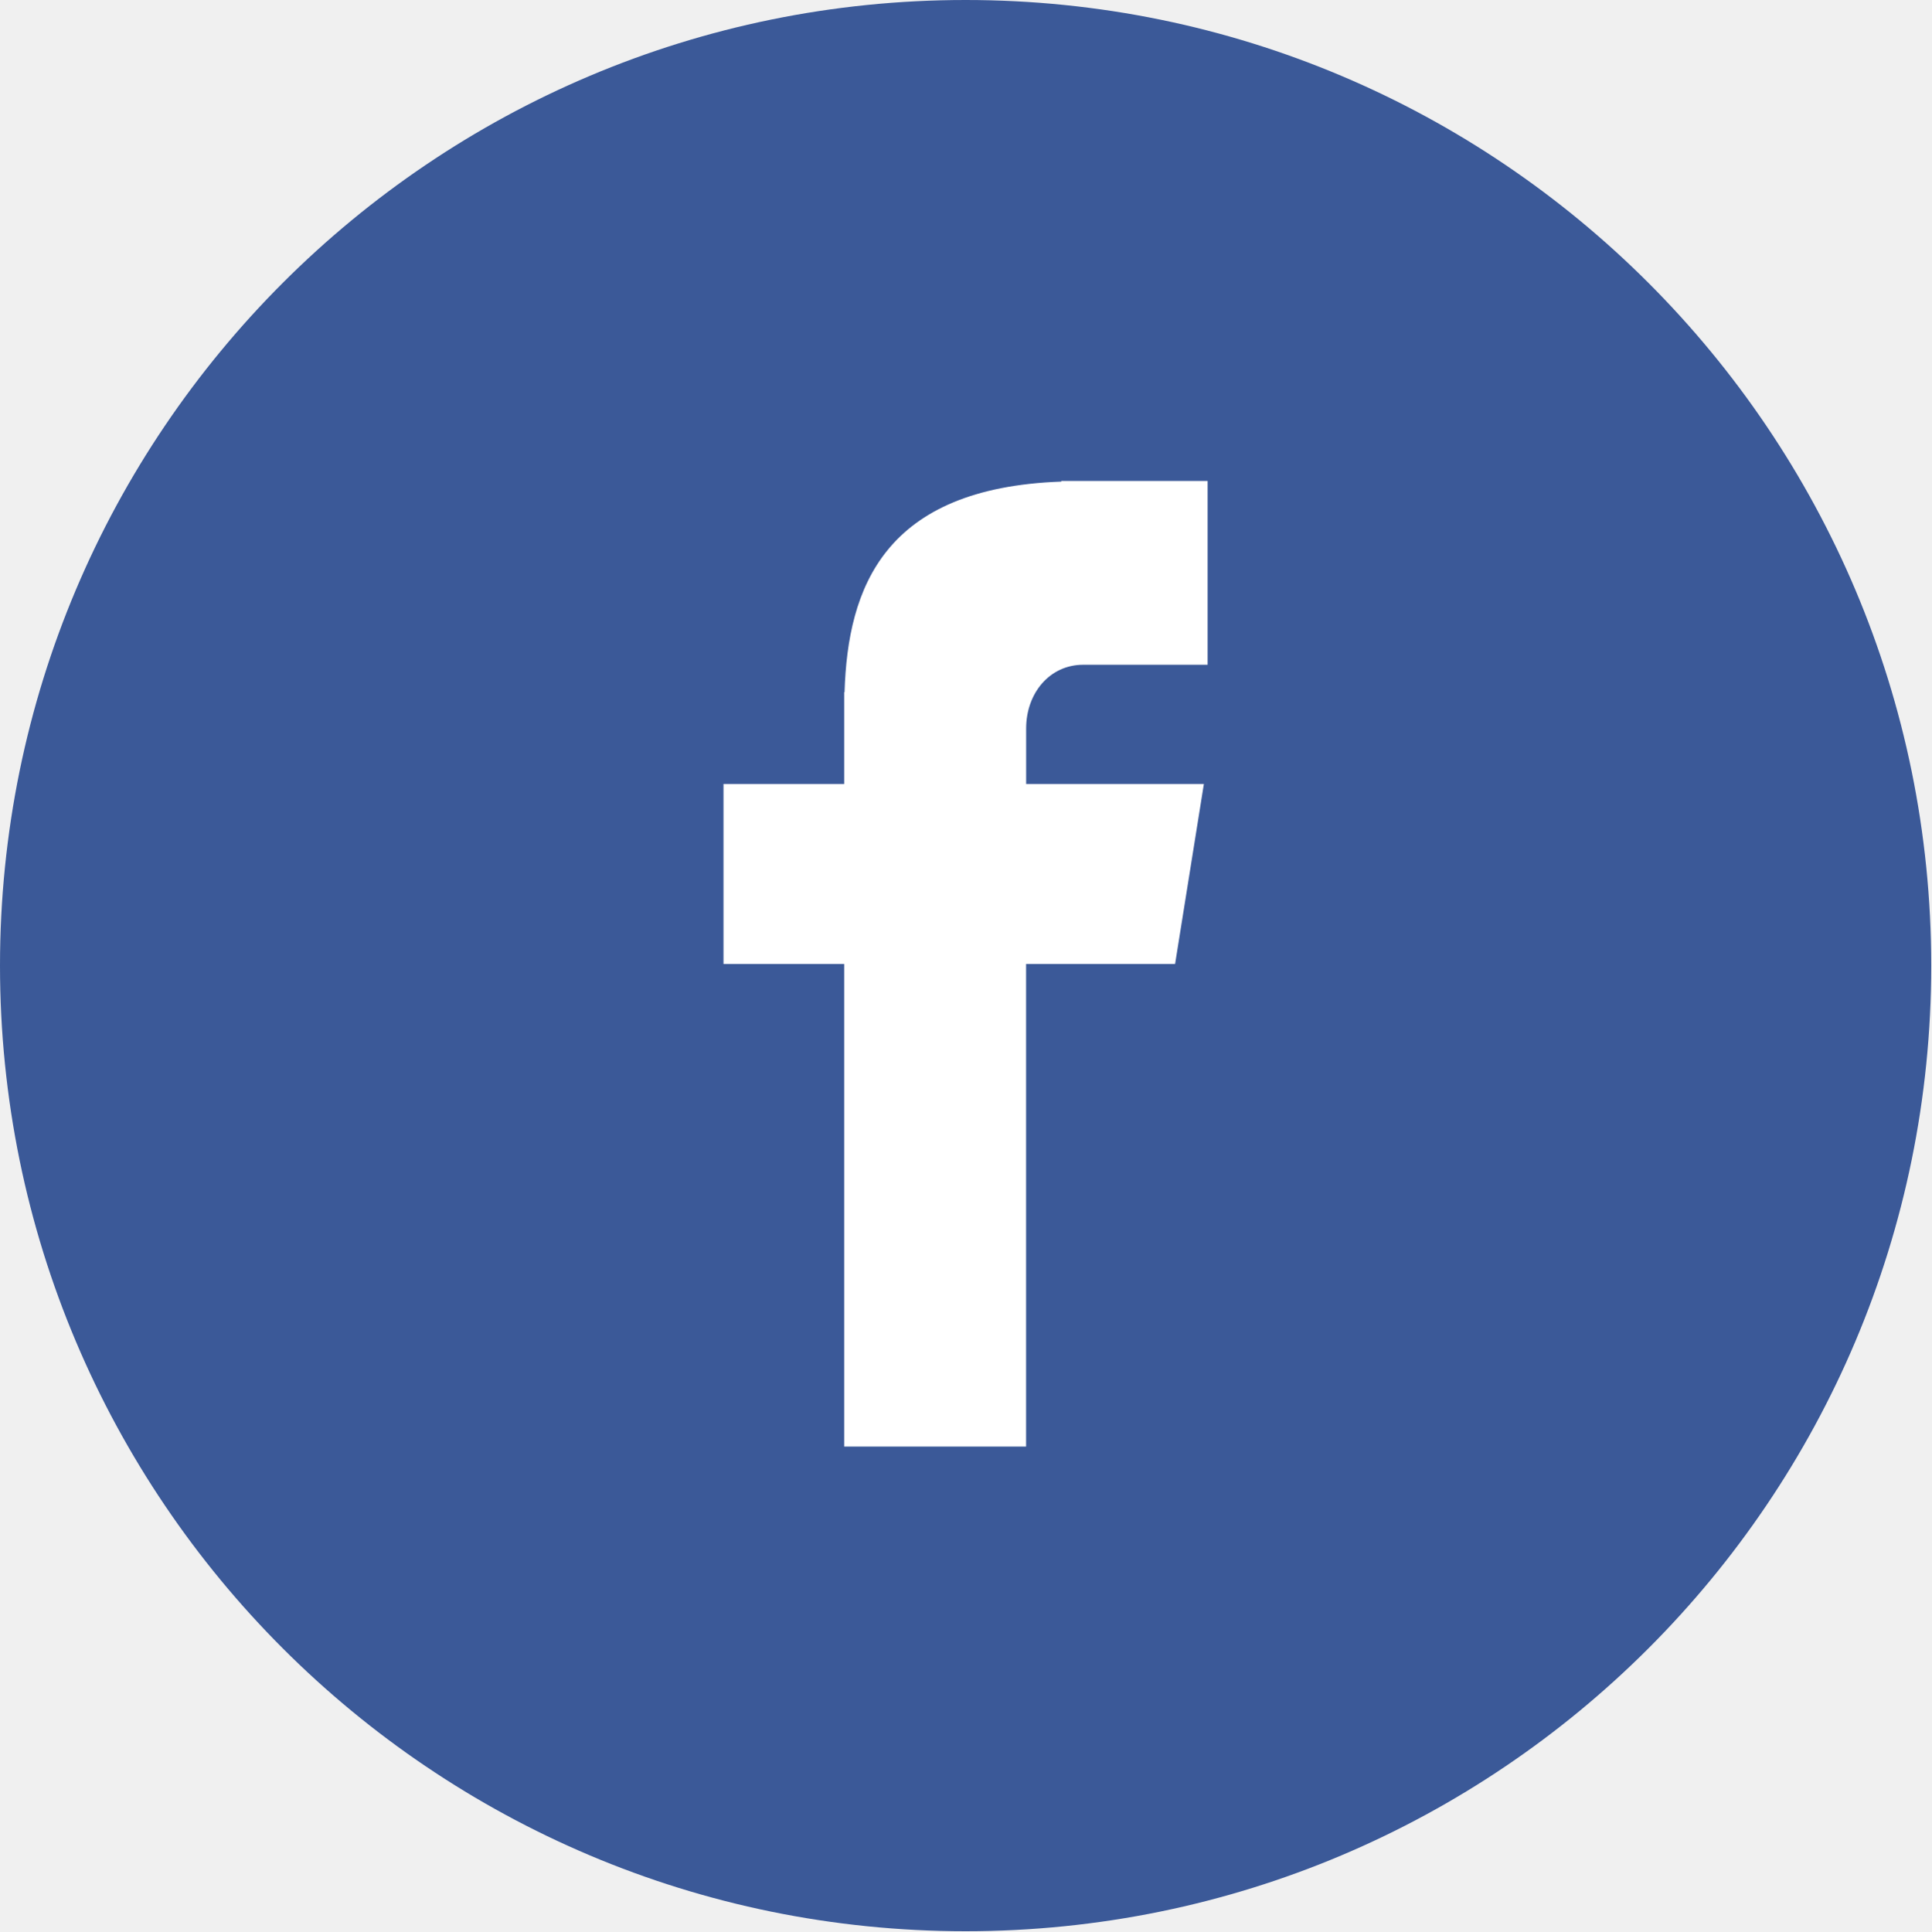
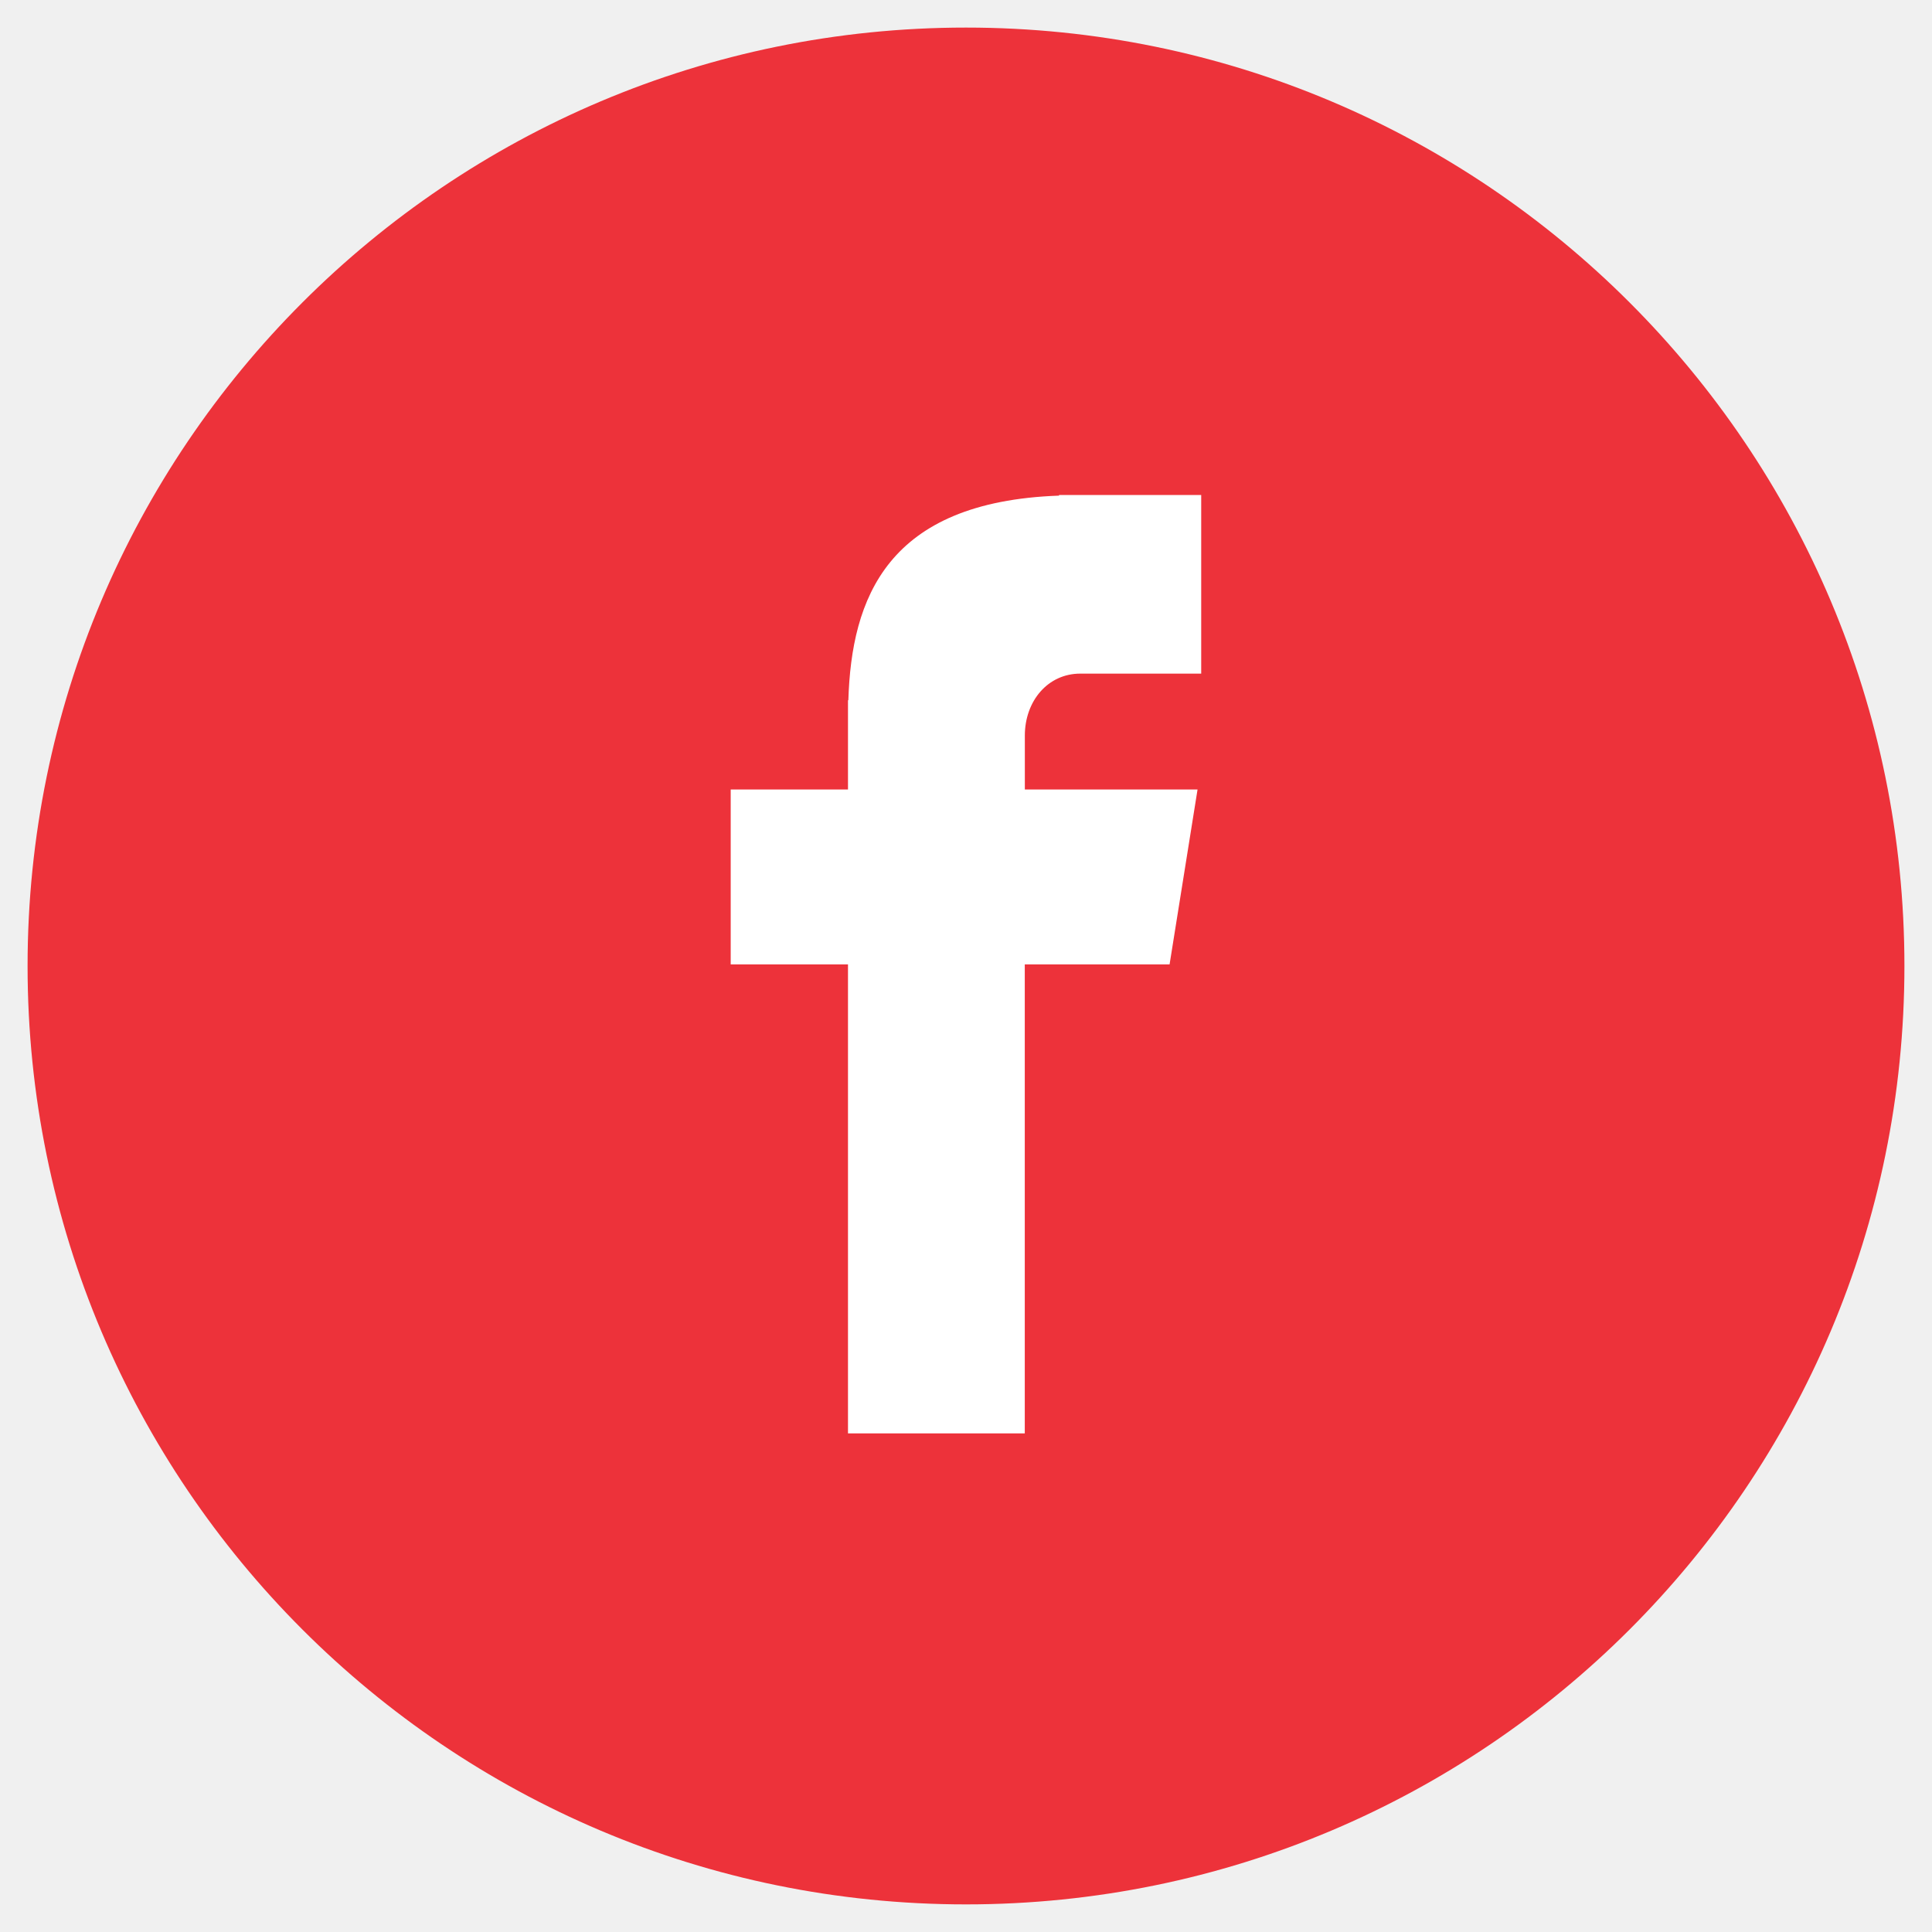
- <svg xmlns="http://www.w3.org/2000/svg" version="1.1" id="Layer_1" x="0px" y="0px" viewBox="0 0 291.319 291.319" style="enable-background:new 0 0 291.319 291.319;" xml:space="preserve">
-   <g>
-     <path style="fill:#3B5998;" d="M145.659,0c80.45,0,145.66,65.219,145.66,145.66c0,80.45-65.21,145.659-145.66,145.659   S0,226.109,0,145.66C0,65.219,65.21,0,145.659,0z" />
-     <path style="fill:#FFFFFF;" d="M163.394,100.277h18.772v-27.73h-22.067v0.1c-26.738,0.947-32.218,15.977-32.701,31.763h-0.055   v13.847h-18.207v27.156h18.207v72.793h27.439v-72.793h22.477l4.342-27.156h-26.81v-8.366   C154.791,104.556,158.341,100.277,163.394,100.277z" />
+ <svg xmlns="http://www.w3.org/2000/svg" xml:space="preserve" width="5.927mm" height="5.927mm" version="1.1" style="shape-rendering:geometricPrecision; text-rendering:geometricPrecision; image-rendering:optimizeQuality; fill-rule:evenodd; clip-rule:evenodd" viewBox="0 0 592.66 592.66">
+   <defs>
+     <style type="text/css">
+    
+     .fil0 {fill:#ED323A;fill-rule:nonzero}
+     .fil1 {fill:white;fill-rule:nonzero}
+    
+   </style>
+   </defs>
+   <g id="Capa_x0020_1">
+     <path class="fil0" d="M296.33 8.46c158.99,0 287.87,128.9 287.87,287.87 0,158.99 -128.88,287.86 -287.87,287.86 -158.99,0 -287.87,-128.87 -287.87,-287.86 0,-158.97 128.88,-287.87 287.87,-287.87z" />
+     <path class="fil1" d="M331.38 206.64l37.1 0 0 -54.8 -43.61 0 0 0.2c-52.84,1.87 -63.67,31.57 -64.63,62.77l-0.11 0 0 27.37 -35.98 0 0 53.66 35.98 0 0 143.86 54.23 0 0 -143.86 44.42 0 8.58 -53.66 -52.98 0 0 -16.54c0,-10.54 7.01,-19 17,-19z" />
+     <g id="_1793332896064">
  </g>
-   <g>
- </g>
-   <g>
- </g>
-   <g>
- </g>
-   <g>
- </g>
-   <g>
- </g>
-   <g>
- </g>
-   <g>
- </g>
-   <g>
- </g>
-   <g>
- </g>
-   <g>
- </g>
-   <g>
- </g>
-   <g>
- </g>
-   <g>
- </g>
-   <g>
- </g>
-   <g>
- </g>
+     <g id="_1793332895344">
+   </g>
+     <g id="_1793332895968">
+   </g>
+     <g id="_1793332897360">
+   </g>
+     <g id="_1793332894480">
+   </g>
+     <g id="_1793332895680">
+   </g>
+     <g id="_1793332897216">
+   </g>
+     <g id="_1793332894384">
+   </g>
+     <g id="_1793332891744">
+   </g>
+     <g id="_1793332891600">
+   </g>
+     <g id="_1793332891552">
+   </g>
+     <g id="_1793332892032">
+   </g>
+     <g id="_1793332893712">
+   </g>
+     <g id="_1793332892128">
+   </g>
+     <g id="_1793332892224">
+   </g>
+   </g>
</svg>
